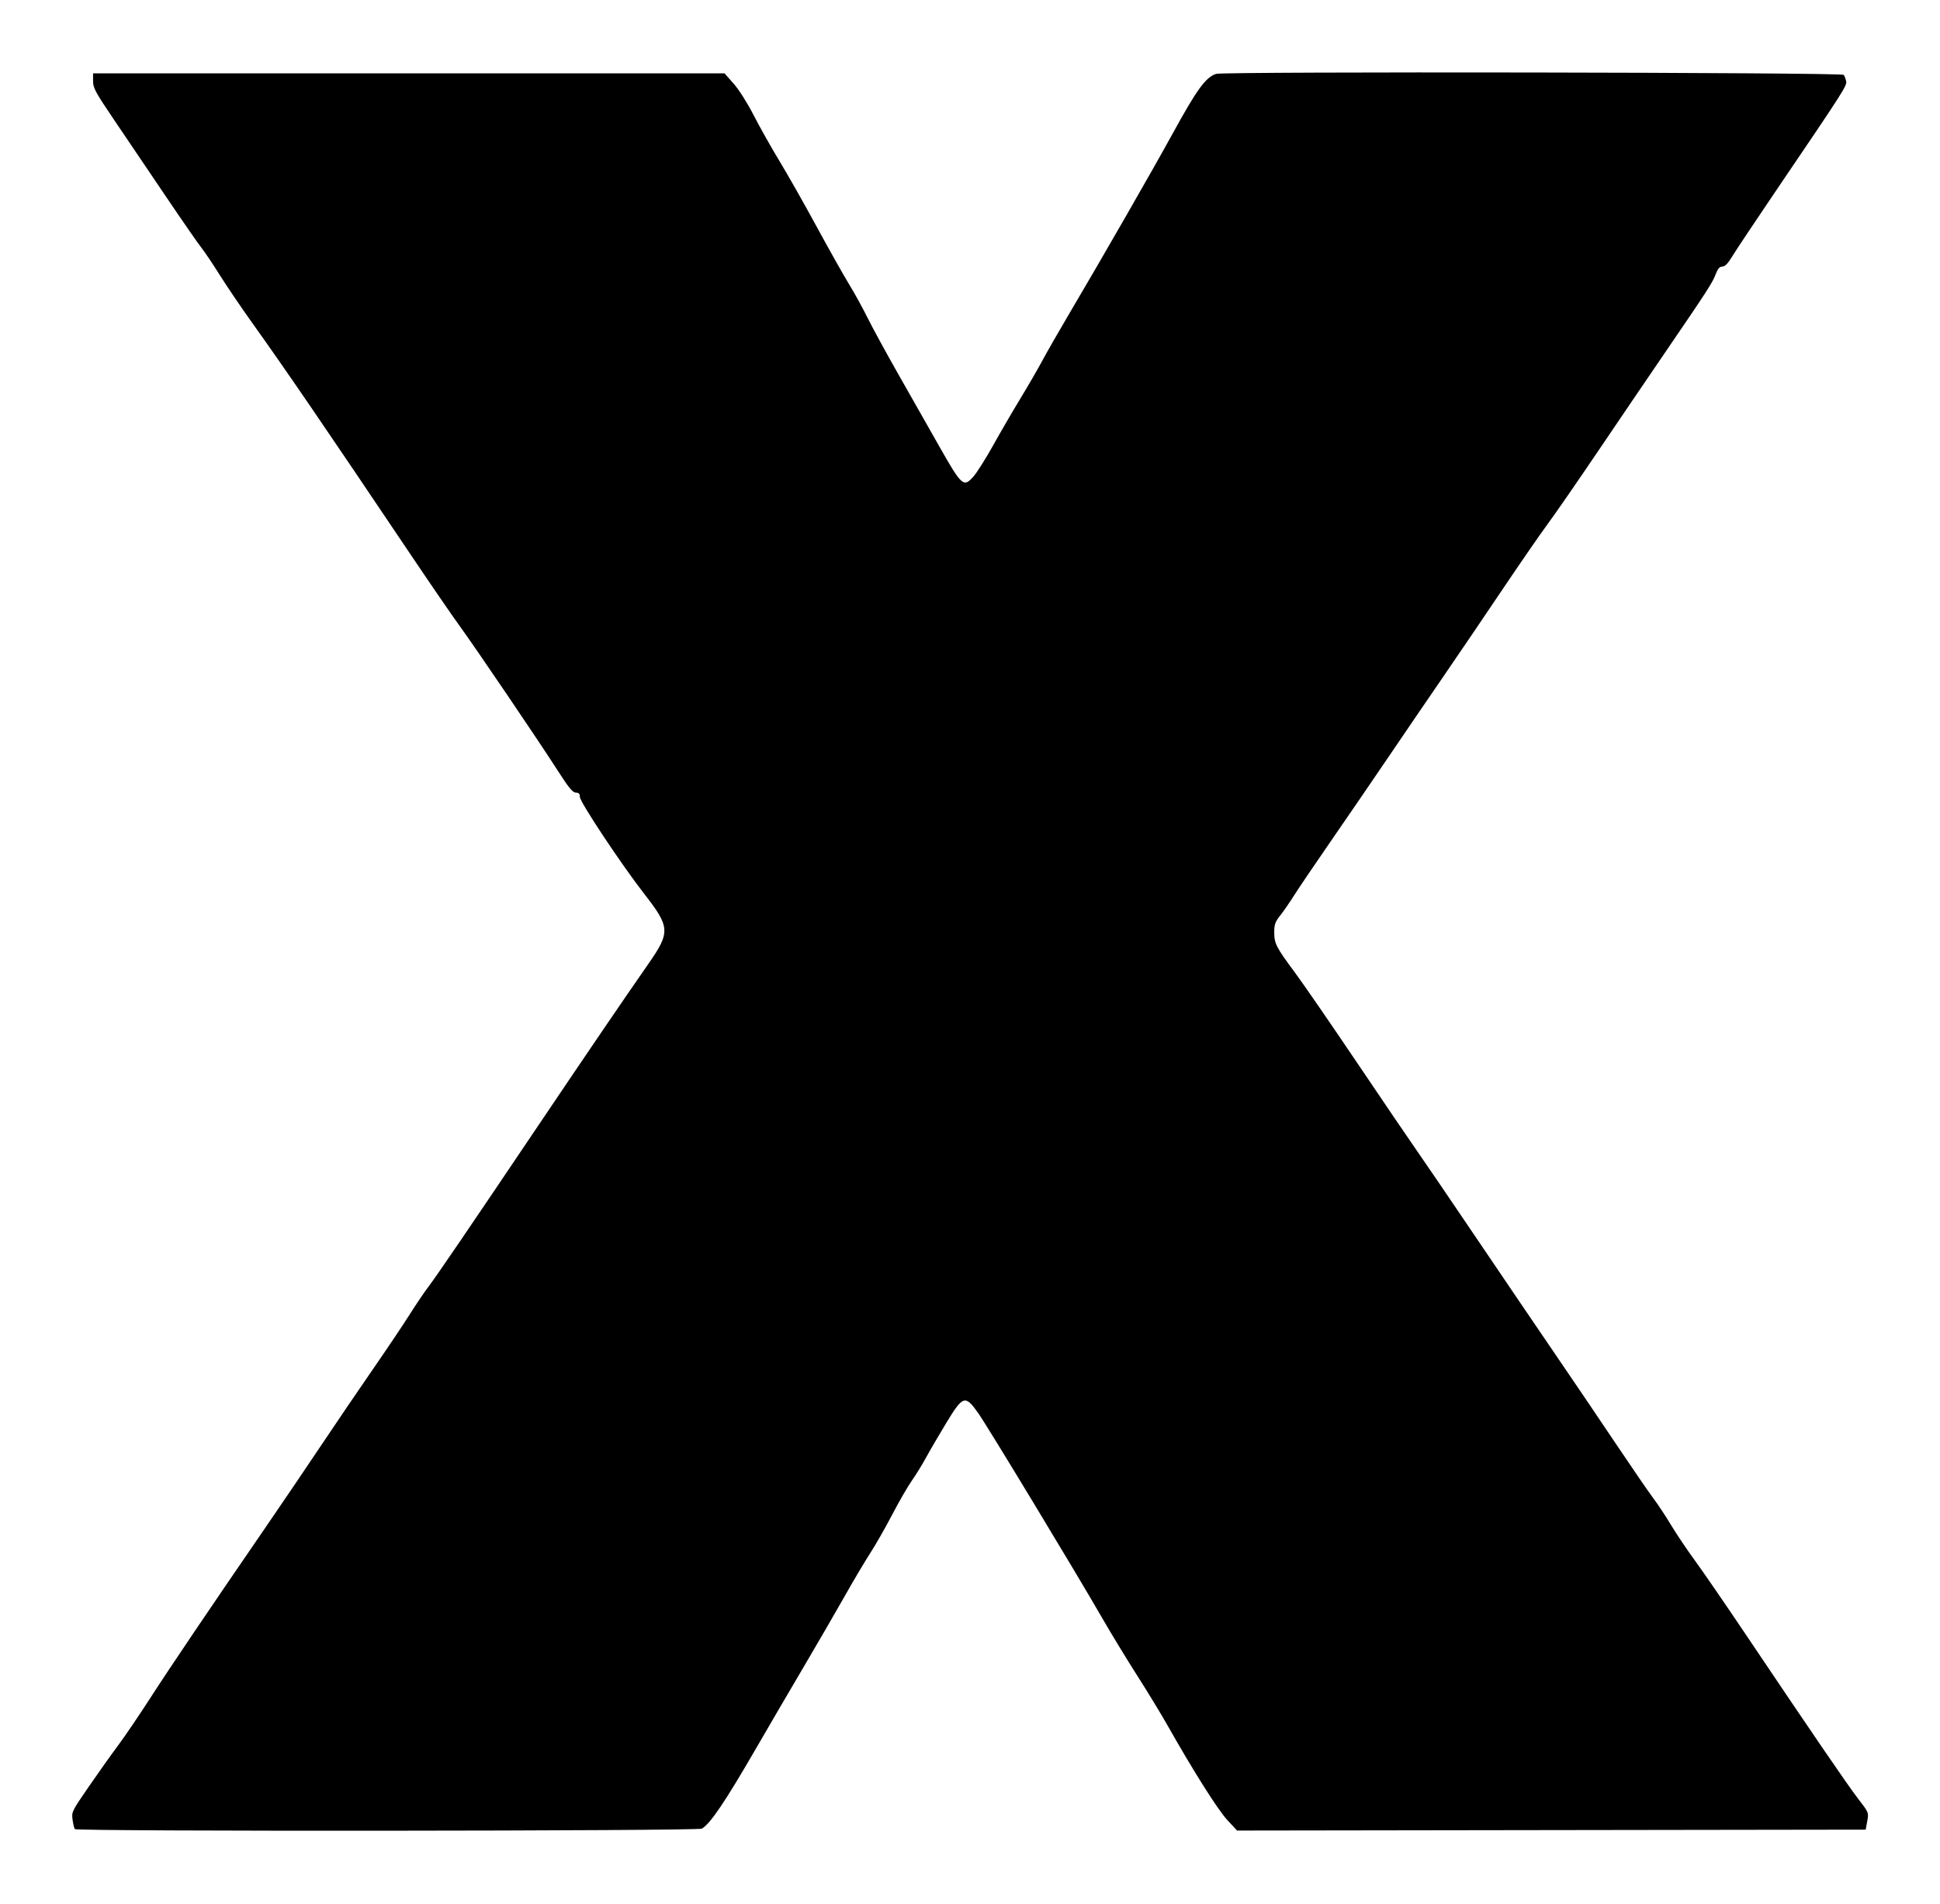
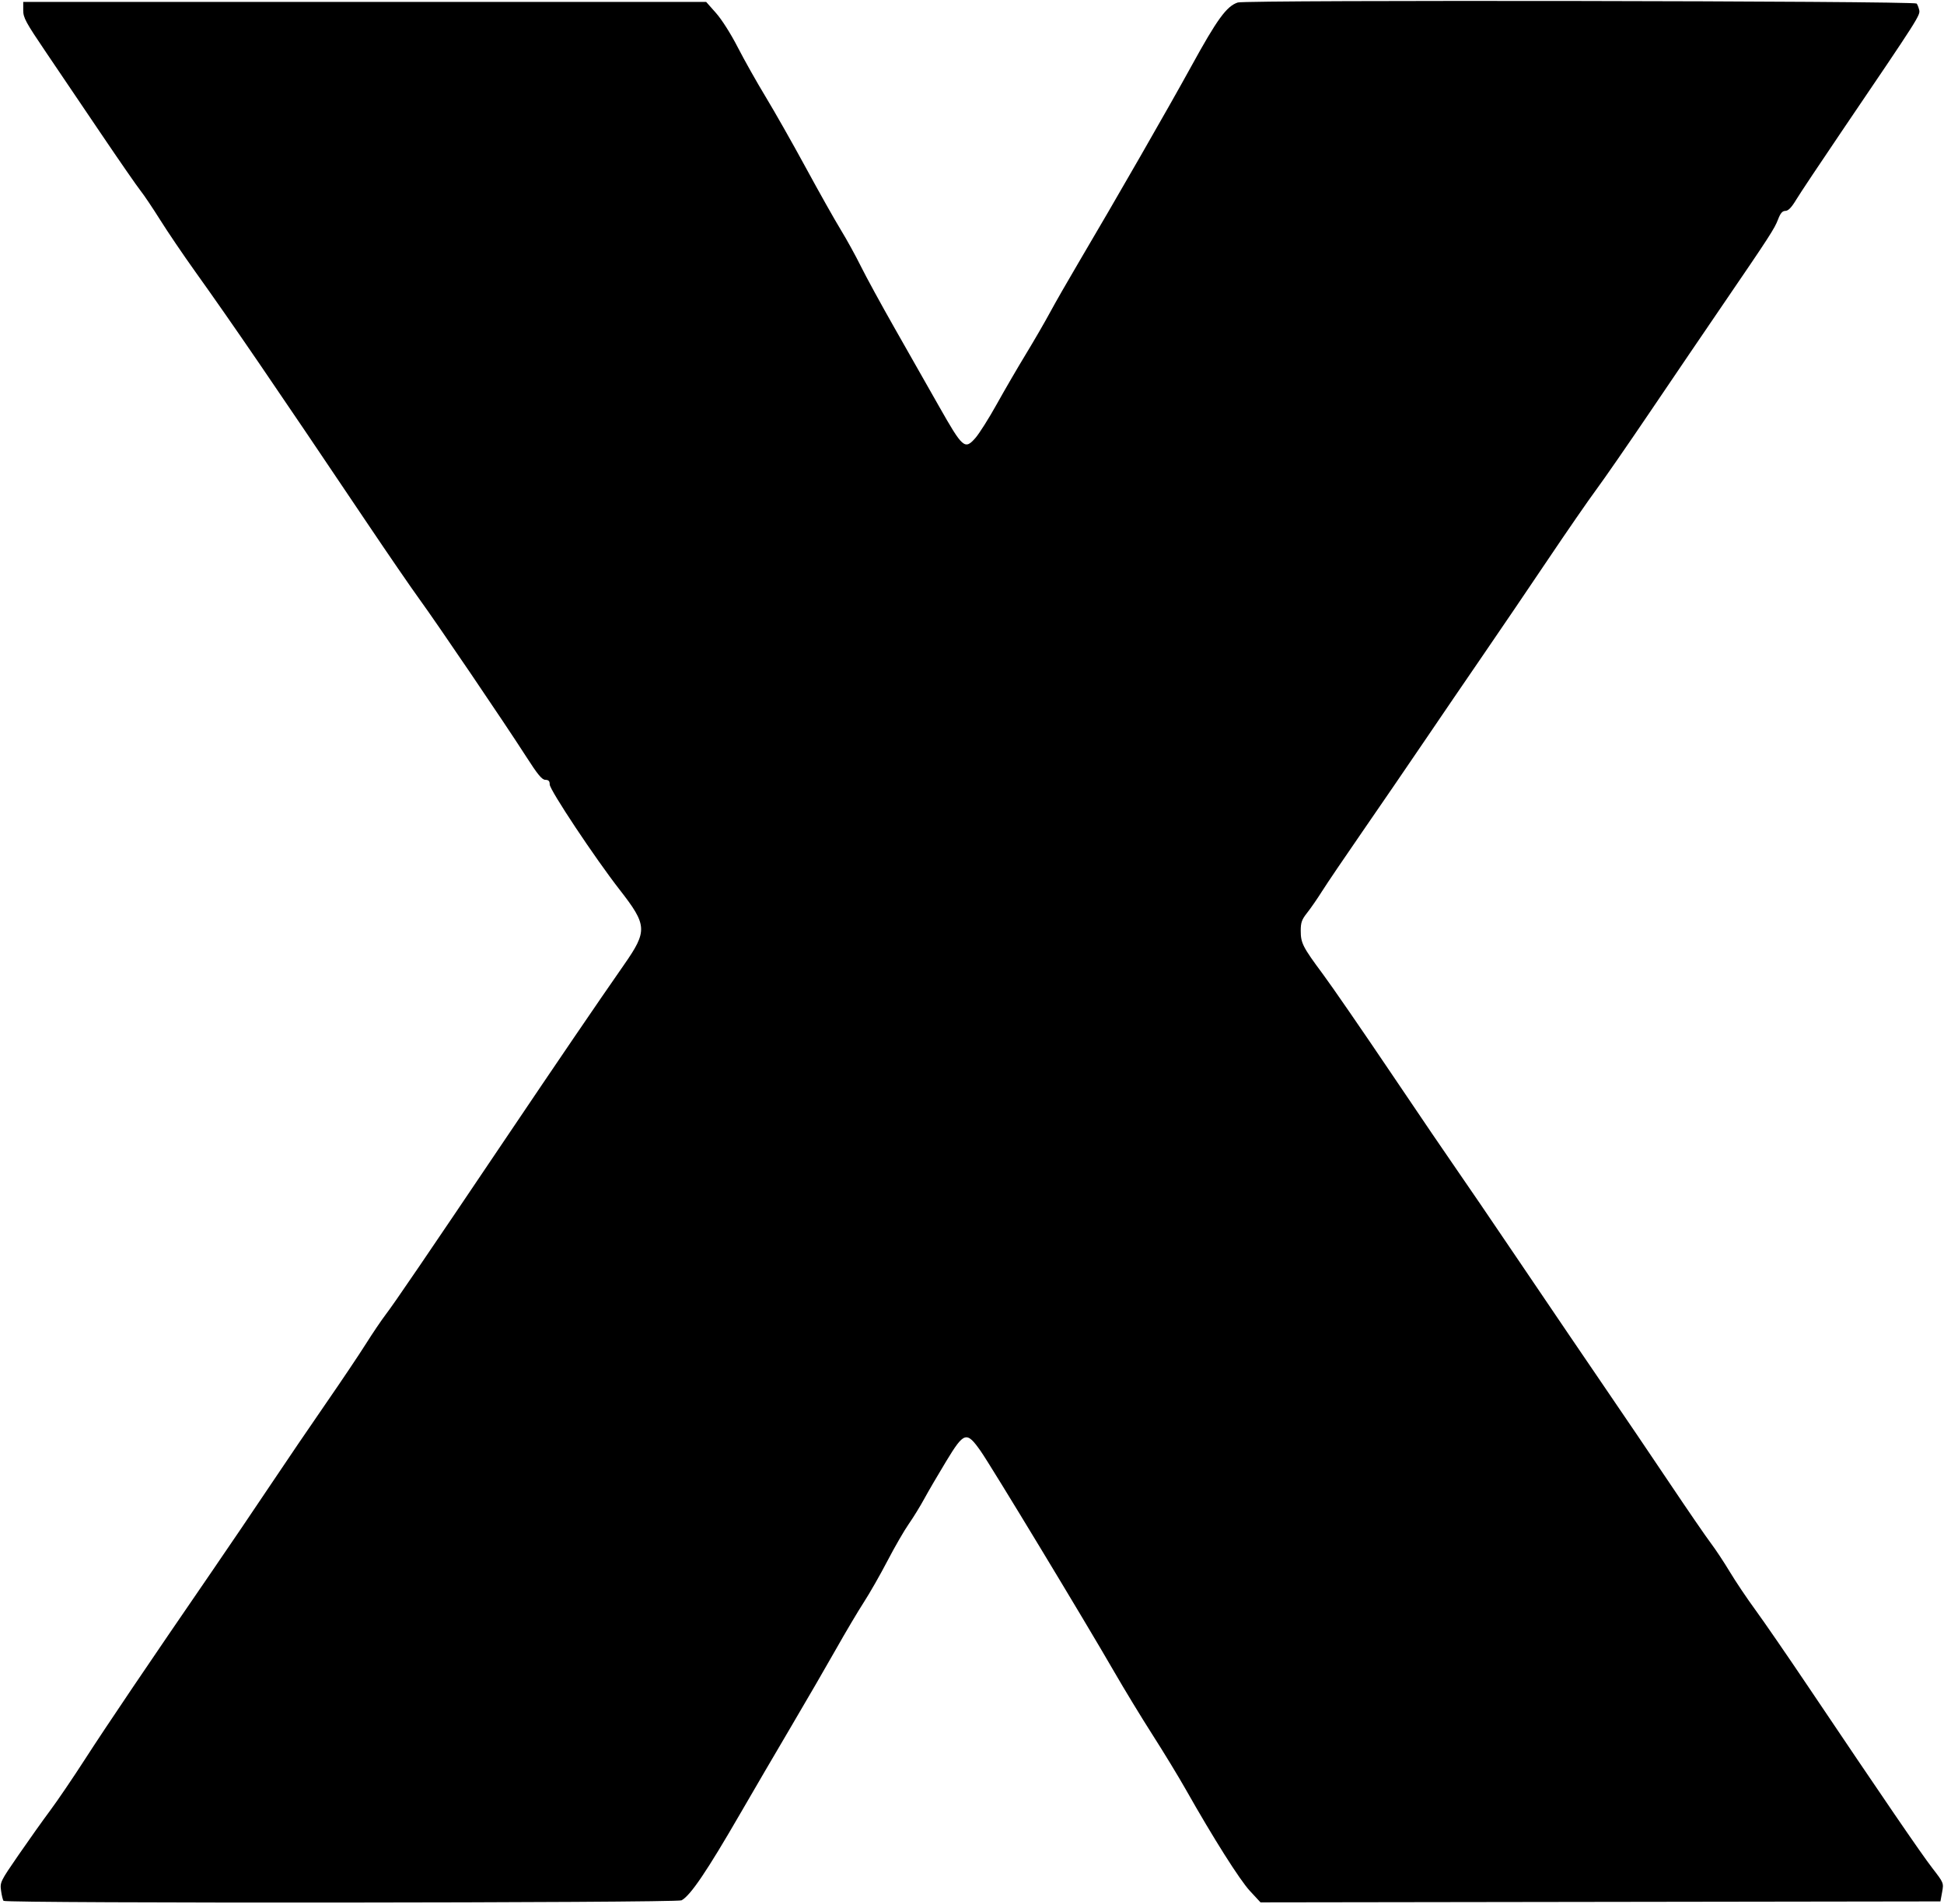
- <svg xmlns="http://www.w3.org/2000/svg" role="img" viewBox="0 0 1084 1064">
+ <svg xmlns="http://www.w3.org/2000/svg" role="img" viewBox="40 40 1004.33 983.67">
  <path fill="#000000" fill-rule="evenodd" d="M 679.503 41.283 C 673.746 43.126, 668.810 49.904, 655.348 74.456 C 644.020 95.116, 616.069 143.794, 597.041 176 C 591.680 185.075, 585.111 196.550, 582.443 201.500 C 579.776 206.450, 574.170 216.125, 569.986 223 C 565.801 229.875, 559.030 241.522, 554.939 248.881 C 550.847 256.241, 545.875 264.104, 543.888 266.355 C 538.442 272.525, 537.385 271.599, 525.082 249.885 C 519.353 239.773, 509.041 221.610, 502.168 209.522 C 495.294 197.435, 487.469 183.091, 484.777 177.647 C 482.086 172.203, 477.371 163.643, 474.301 158.624 C 471.230 153.606, 463.149 139.243, 456.342 126.707 C 449.535 114.170, 440.198 97.694, 435.591 90.093 C 430.985 82.492, 424.473 70.924, 421.120 64.386 C 417.586 57.495, 412.883 50.084, 409.929 46.750 L 404.834 41 228.417 41 L 52 41 52 45.312 C 52 49.167, 53.253 51.477, 63.799 67.062 C 70.289 76.653, 83.199 95.750, 92.488 109.500 C 101.777 123.250, 110.816 136.300, 112.575 138.500 C 114.333 140.700, 118.920 147.523, 122.768 153.662 C 126.616 159.801, 134.698 171.726, 140.728 180.162 C 159.876 206.948, 180.901 237.701, 229.838 310.500 C 240.560 326.450, 252.609 344, 256.614 349.500 C 265.566 361.794, 301.016 414.078, 311.675 430.708 C 317.817 440.289, 319.984 442.924, 321.750 442.958 C 323.439 442.989, 324 443.591, 324 445.371 C 324 448.193, 347.434 483.457, 360.149 499.768 C 374.422 518.078, 374.592 521, 362.402 538.500 C 348.628 558.274, 327.908 588.696, 301.103 628.500 C 260.586 688.668, 243.698 713.459, 239.380 719.109 C 237.114 722.074, 232.431 729, 228.972 734.500 C 225.513 740, 216.301 753.725, 208.500 765 C 200.698 776.275, 187.701 795.400, 179.615 807.500 C 171.530 819.600, 157.808 839.850, 149.121 852.500 C 116.901 899.418, 94.907 931.979, 83.937 949 C 77.734 958.625, 69.636 970.550, 65.942 975.500 C 62.248 980.450, 54.888 990.800, 49.585 998.500 C 40.136 1012.219, 39.955 1012.590, 40.554 1017 C 40.890 1019.475, 41.469 1021.819, 41.840 1022.208 C 43.144 1023.574, 389.550 1023.311, 392.107 1021.943 C 396.715 1019.477, 405.242 1006.870, 422.508 977 C 429.026 965.725, 440.859 945.475, 448.806 932 C 456.752 918.525, 467.216 900.474, 472.060 891.887 C 476.903 883.300, 483.312 872.500, 486.301 867.887 C 489.291 863.274, 494.783 853.650, 498.507 846.500 C 502.231 839.350, 507.168 830.800, 509.479 827.500 C 511.789 824.200, 515.391 818.350, 517.484 814.500 C 519.577 810.650, 524.632 801.988, 528.719 795.250 C 538.098 779.787, 539.314 779.413, 546.609 789.750 C 551.853 797.182, 600.692 877.914, 615.656 903.888 C 620.849 912.901, 629.757 927.554, 635.452 936.448 C 641.147 945.343, 648.843 957.994, 652.555 964.560 C 666.793 989.751, 680.454 1011.377, 685.729 1017.074 L 691.221 1023.006 866.851 1022.753 L 1042.481 1022.500 1043.352 1017.732 C 1044.223 1012.966, 1044.222 1012.964, 1038.258 1005.232 C 1032.413 997.656, 1013.104 969.418, 974.164 911.500 C 963.440 895.550, 951.160 877.711, 946.874 871.857 C 942.589 866.004, 936.652 857.165, 933.682 852.215 C 930.712 847.265, 926.287 840.579, 923.849 837.357 C 921.410 834.136, 911.874 820.250, 902.657 806.500 C 893.440 792.750, 878.665 770.925, 869.825 758 C 860.984 745.075, 841.280 716.050, 826.039 693.500 C 810.798 670.950, 795.475 648.450, 791.988 643.500 C 788.501 638.550, 773.516 616.500, 758.687 594.500 C 743.858 572.500, 727.993 549.477, 723.433 543.337 C 713.048 529.356, 712 527.305, 712 520.968 C 712 516.666, 712.535 515.163, 715.310 511.668 C 717.130 509.376, 720.604 504.350, 723.029 500.500 C 725.454 496.650, 734.900 482.700, 744.019 469.500 C 753.138 456.300, 767.462 435.375, 775.850 423 C 784.238 410.625, 797.901 390.600, 806.212 378.500 C 814.523 366.400, 829.491 344.350, 839.473 329.500 C 849.455 314.650, 860.813 298.202, 864.714 292.948 C 868.614 287.694, 881.221 269.469, 892.730 252.448 C 904.238 235.427, 921.031 210.700, 930.048 197.500 C 954.208 162.128, 956.770 158.168, 958.603 153.371 C 959.838 150.137, 960.821 148.993, 962.386 148.972 C 963.876 148.952, 965.519 147.253, 967.950 143.222 C 969.848 140.075, 980.402 124.225, 991.403 108 C 1031.775 48.456, 1032.173 47.830, 1031.488 45.052 C 1031.142 43.648, 1030.553 42.199, 1030.179 41.831 C 1028.771 40.444, 683.809 39.905, 679.503 41.283" stroke="none" />
</svg>
